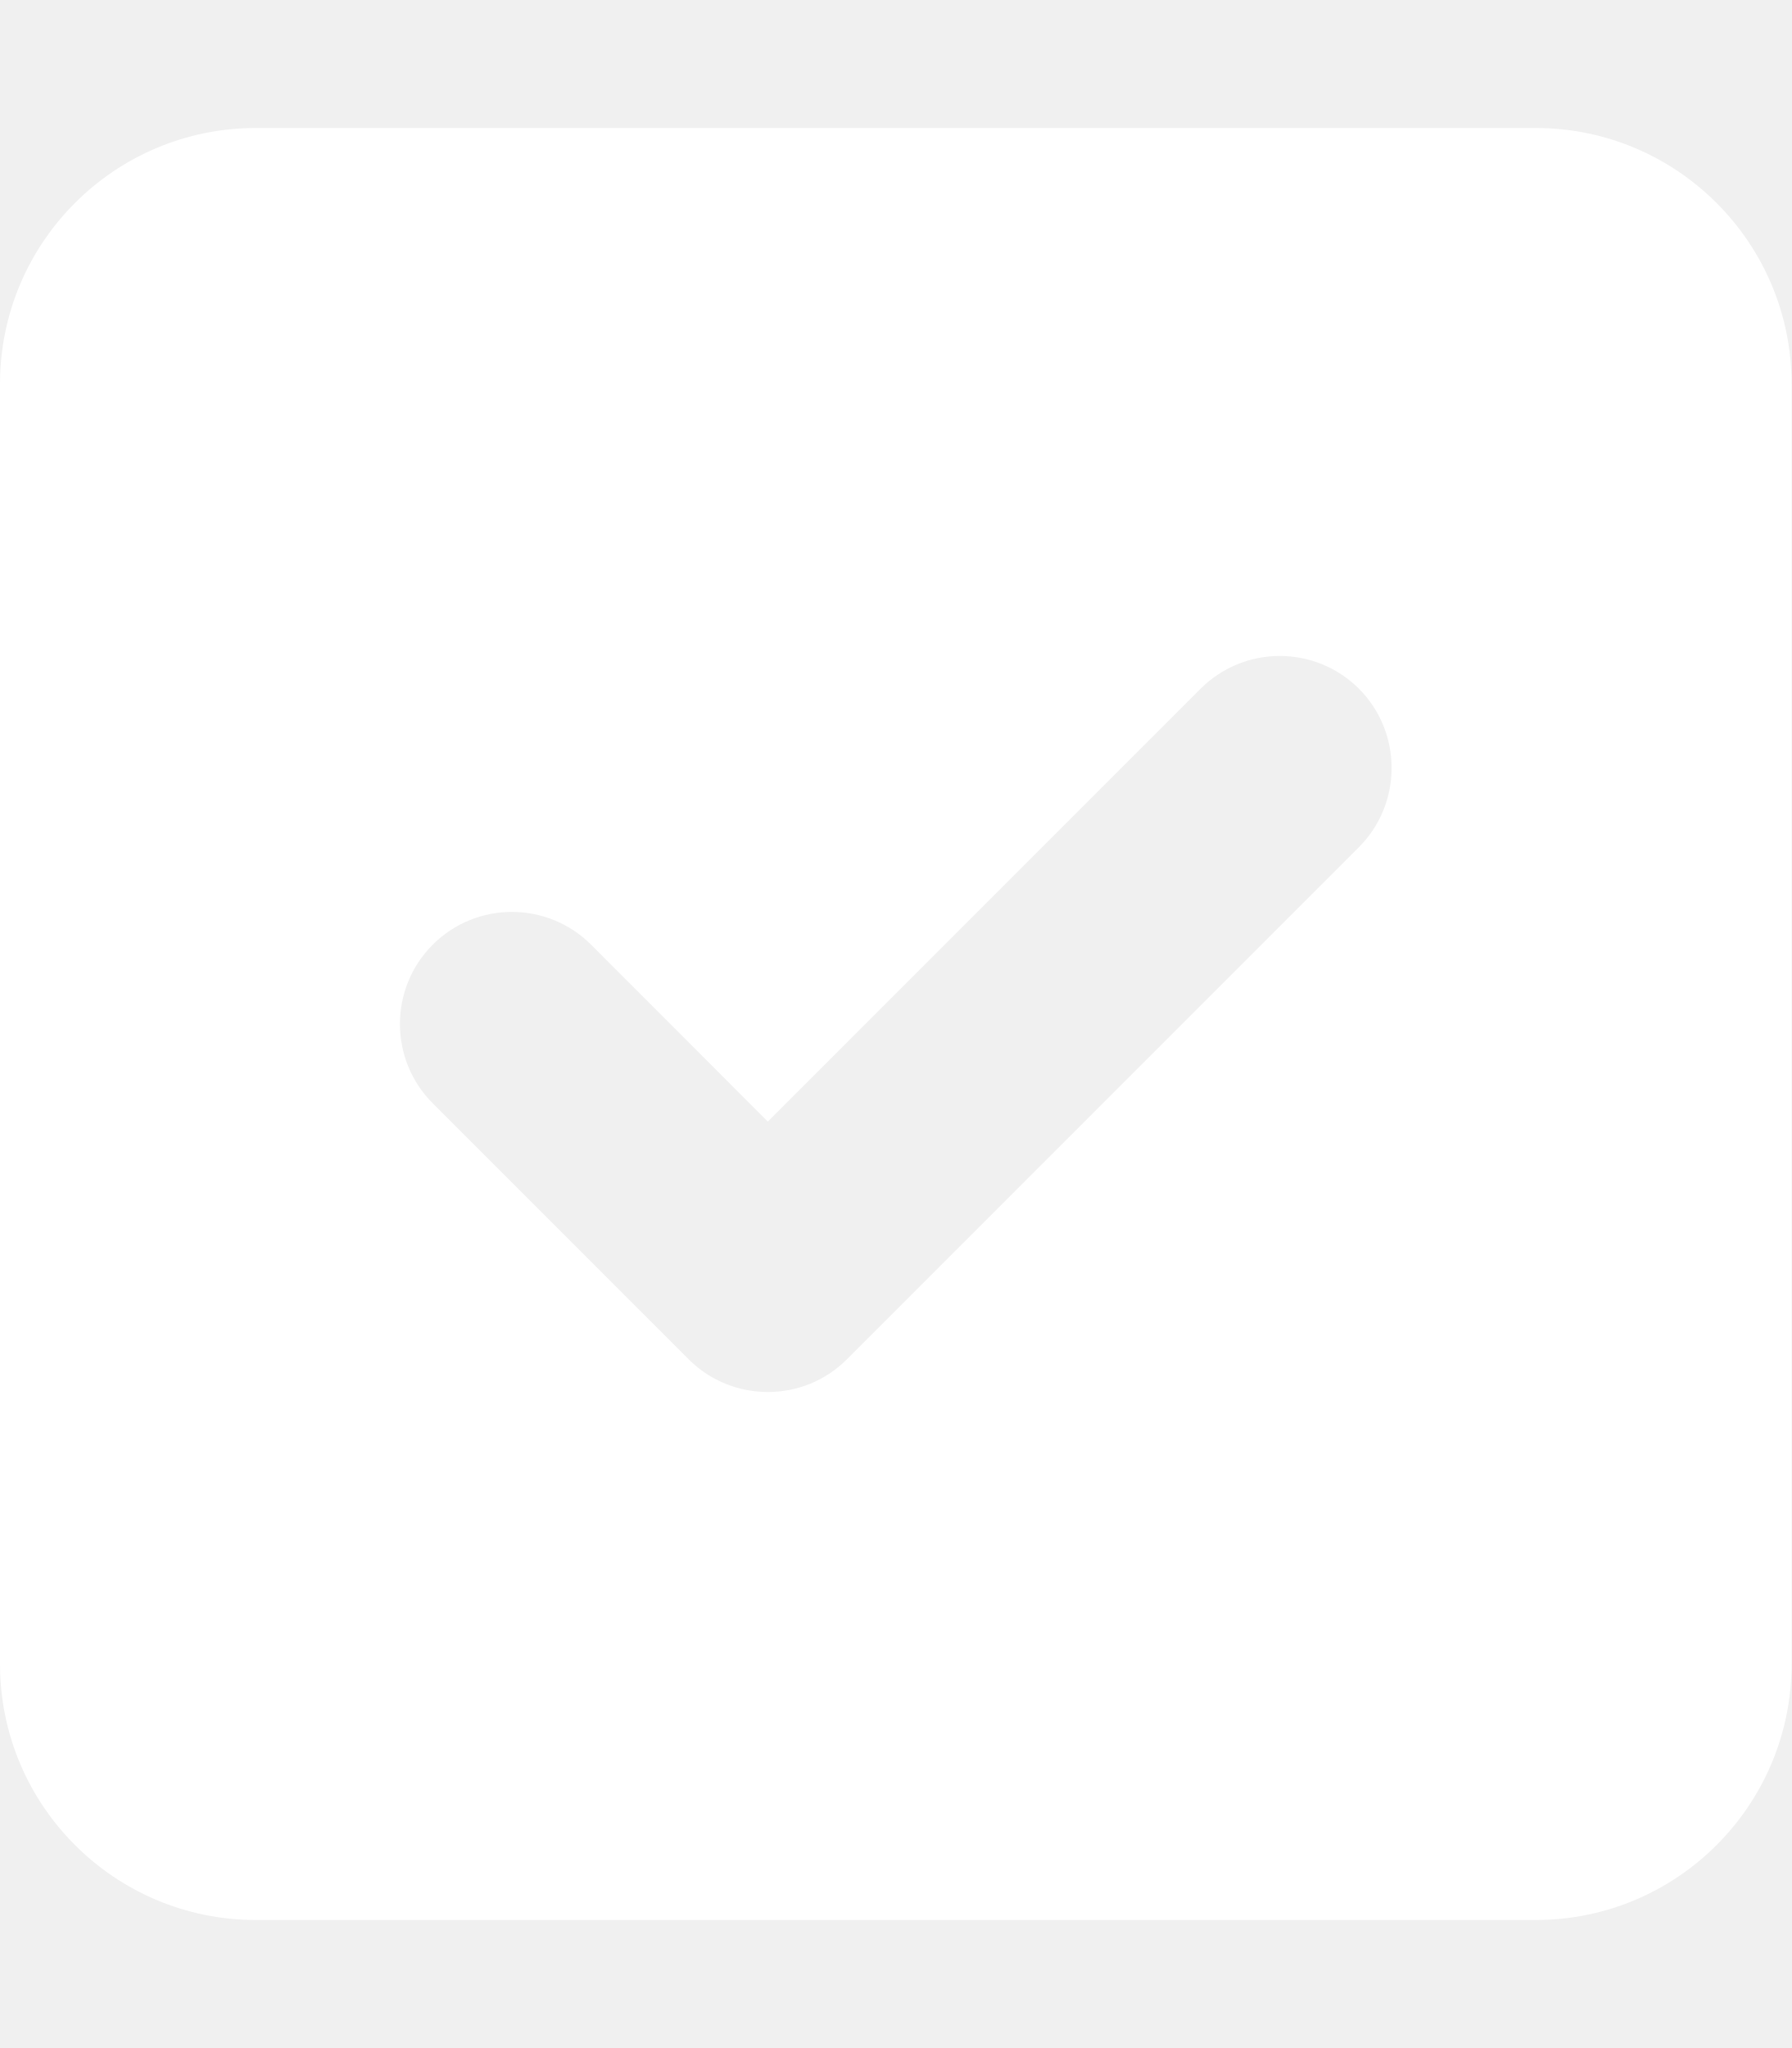
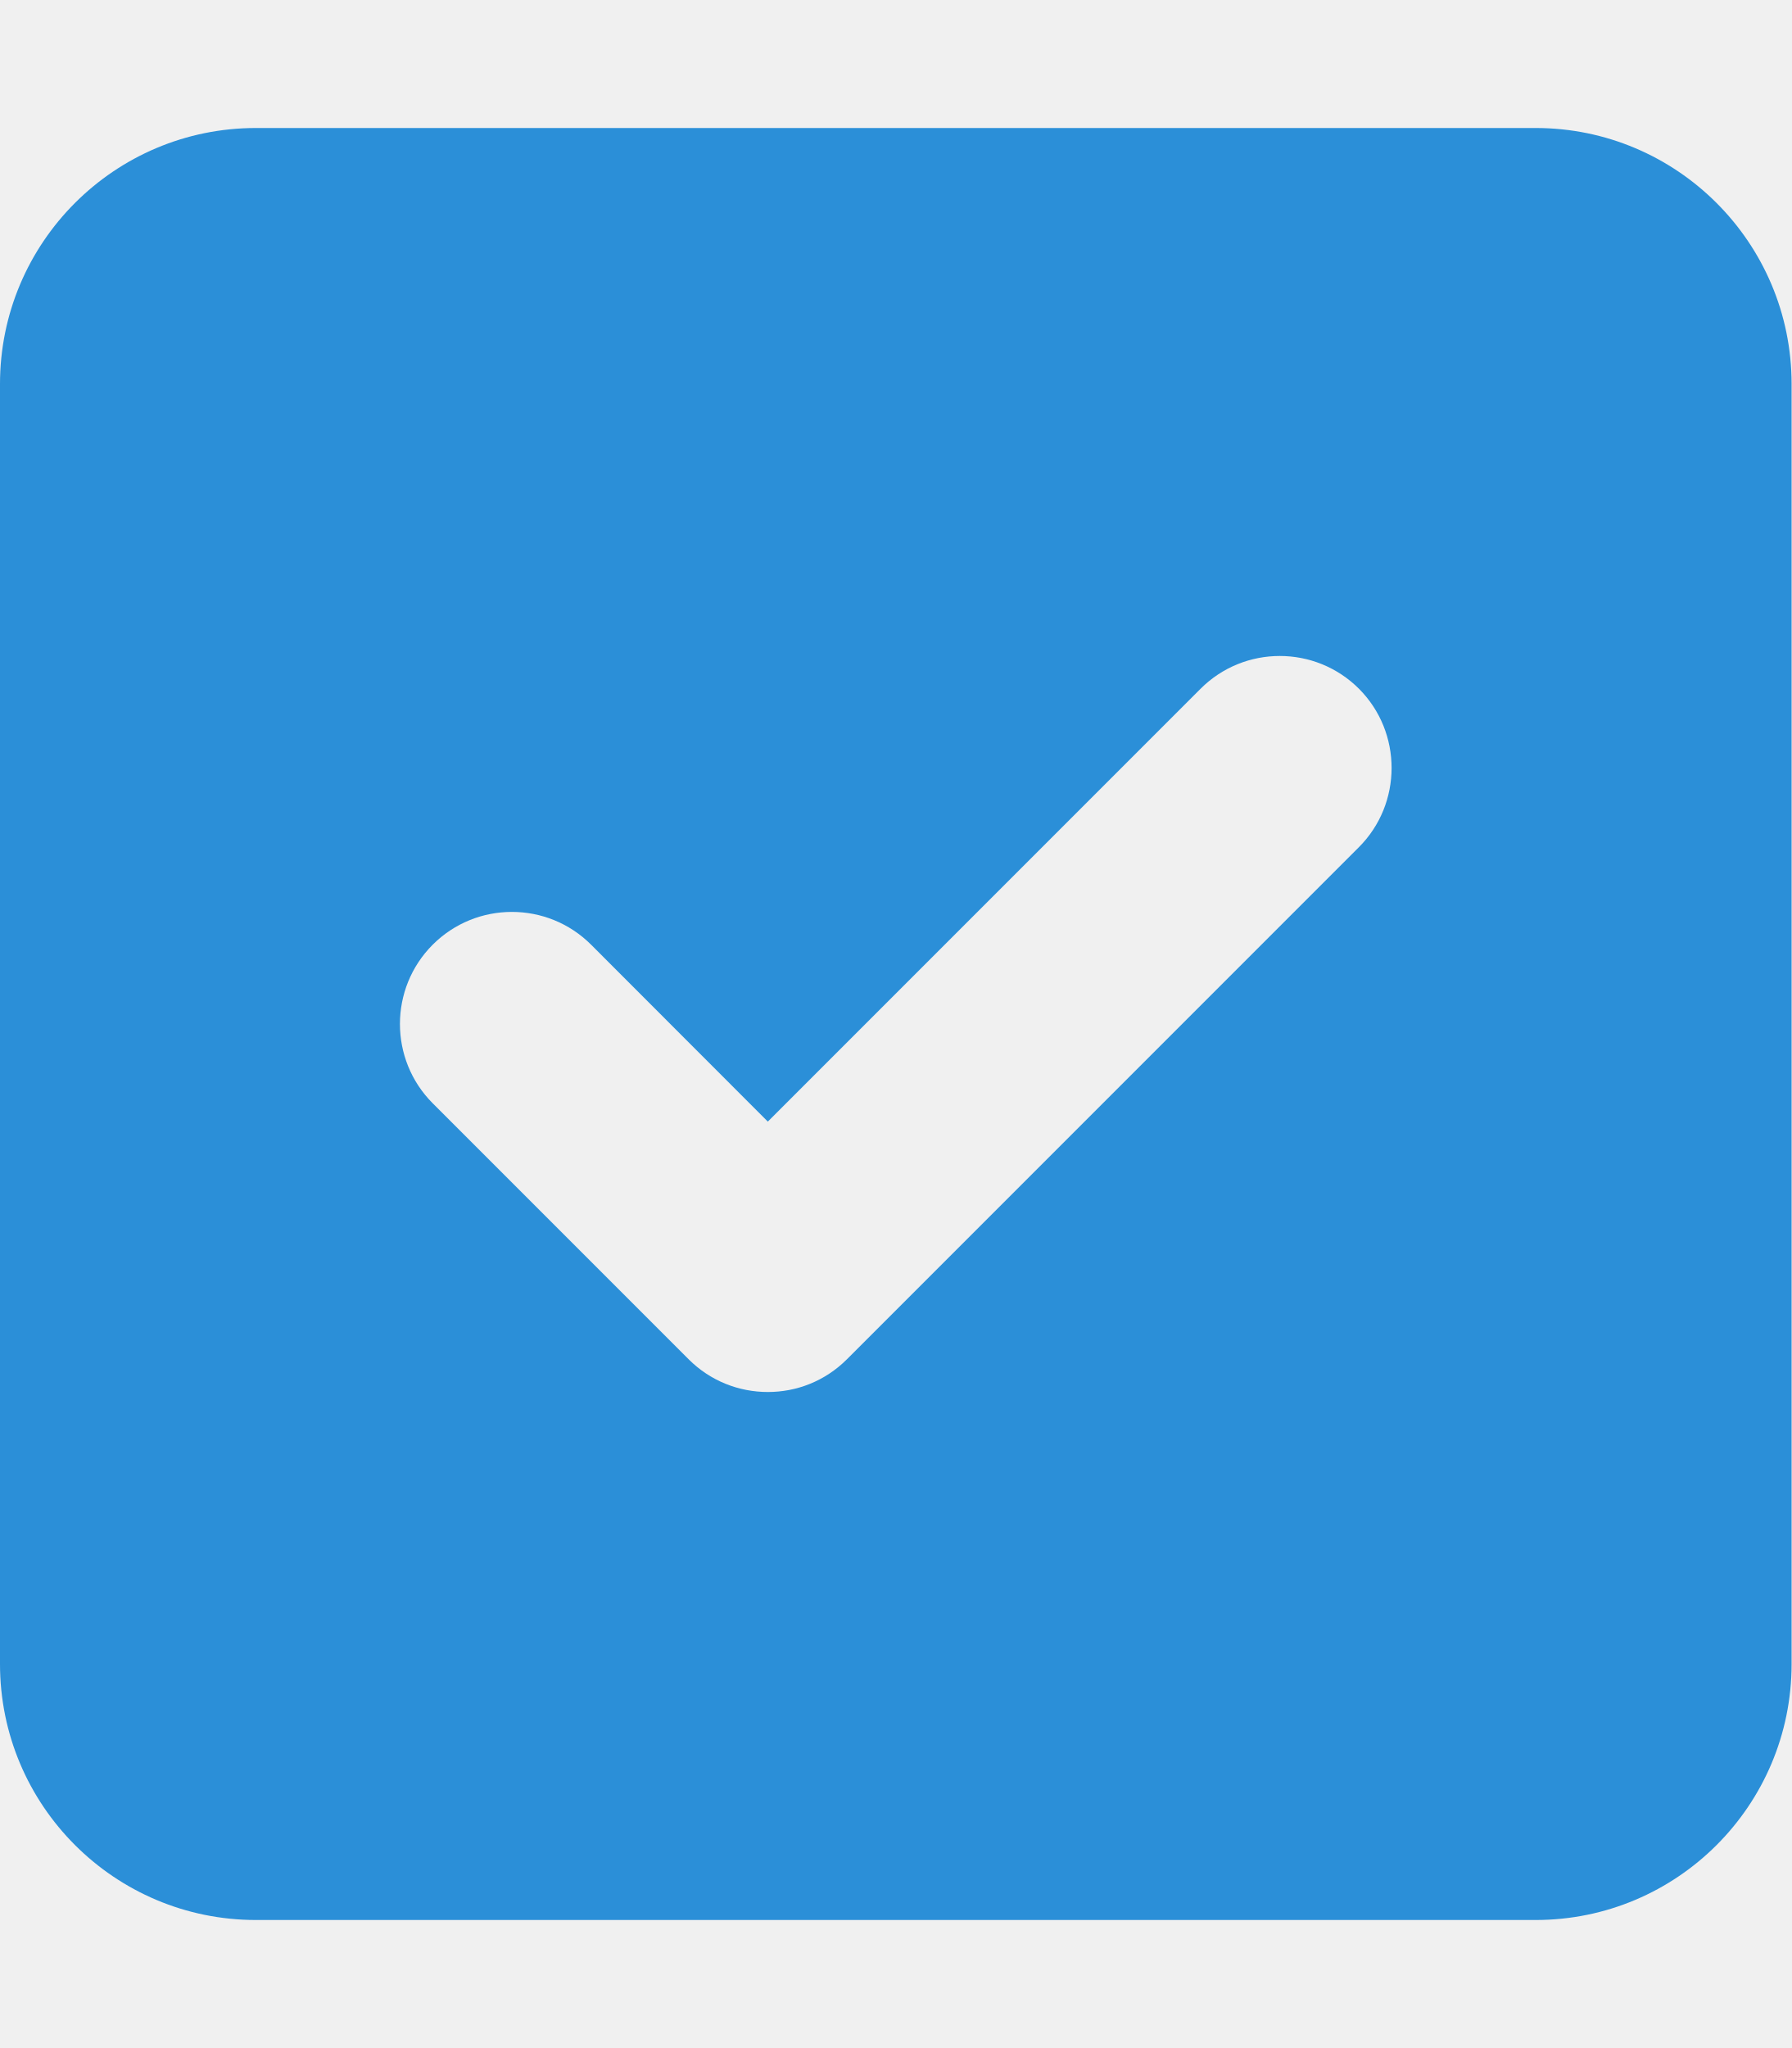
<svg xmlns="http://www.w3.org/2000/svg" aria-hidden="true" focusable="false" data-prefix="fas" data-icon="square-check" class="svg-inline--fa fa-square-check fa-w-14" role="img" viewBox="0 0 448 512">
-   <path fill="white" d="M384 32H64C28.65 32 0 60.65 0 96v320c0 35.35 28.65 64 64 64h320c35.35 0 64-28.65 64-64V96C448 60.65 419.3 32 384 32zM339.8 211.8l-128 128C206.3 345.3 199.2 348 192 348s-14.34-2.719-19.81-8.188l-64-64c-10.91-10.94-10.91-28.69 0-39.63c10.94-10.94 28.69-10.94 39.63 0L192 280.4l108.2-108.2c10.94-10.94 28.69-10.94 39.63 0C350.7 183.1 350.7 200.9 339.8 211.8z" />
+   <path fill="#2B8FD8" d="M384 32H64C28.65 32 0 60.65 0 96v320c0 35.35 28.65 64 64 64h320c35.35 0 64-28.65 64-64V96C448 60.65 419.3 32 384 32zM339.8 211.8l-128 128C206.3 345.3 199.2 348 192 348s-14.34-2.719-19.81-8.188l-64-64c-10.91-10.94-10.91-28.69 0-39.63c10.94-10.94 28.69-10.94 39.63 0L192 280.4l108.2-108.2c10.94-10.94 28.69-10.94 39.63 0C350.7 183.1 350.7 200.9 339.8 211.8z" />
</svg>
